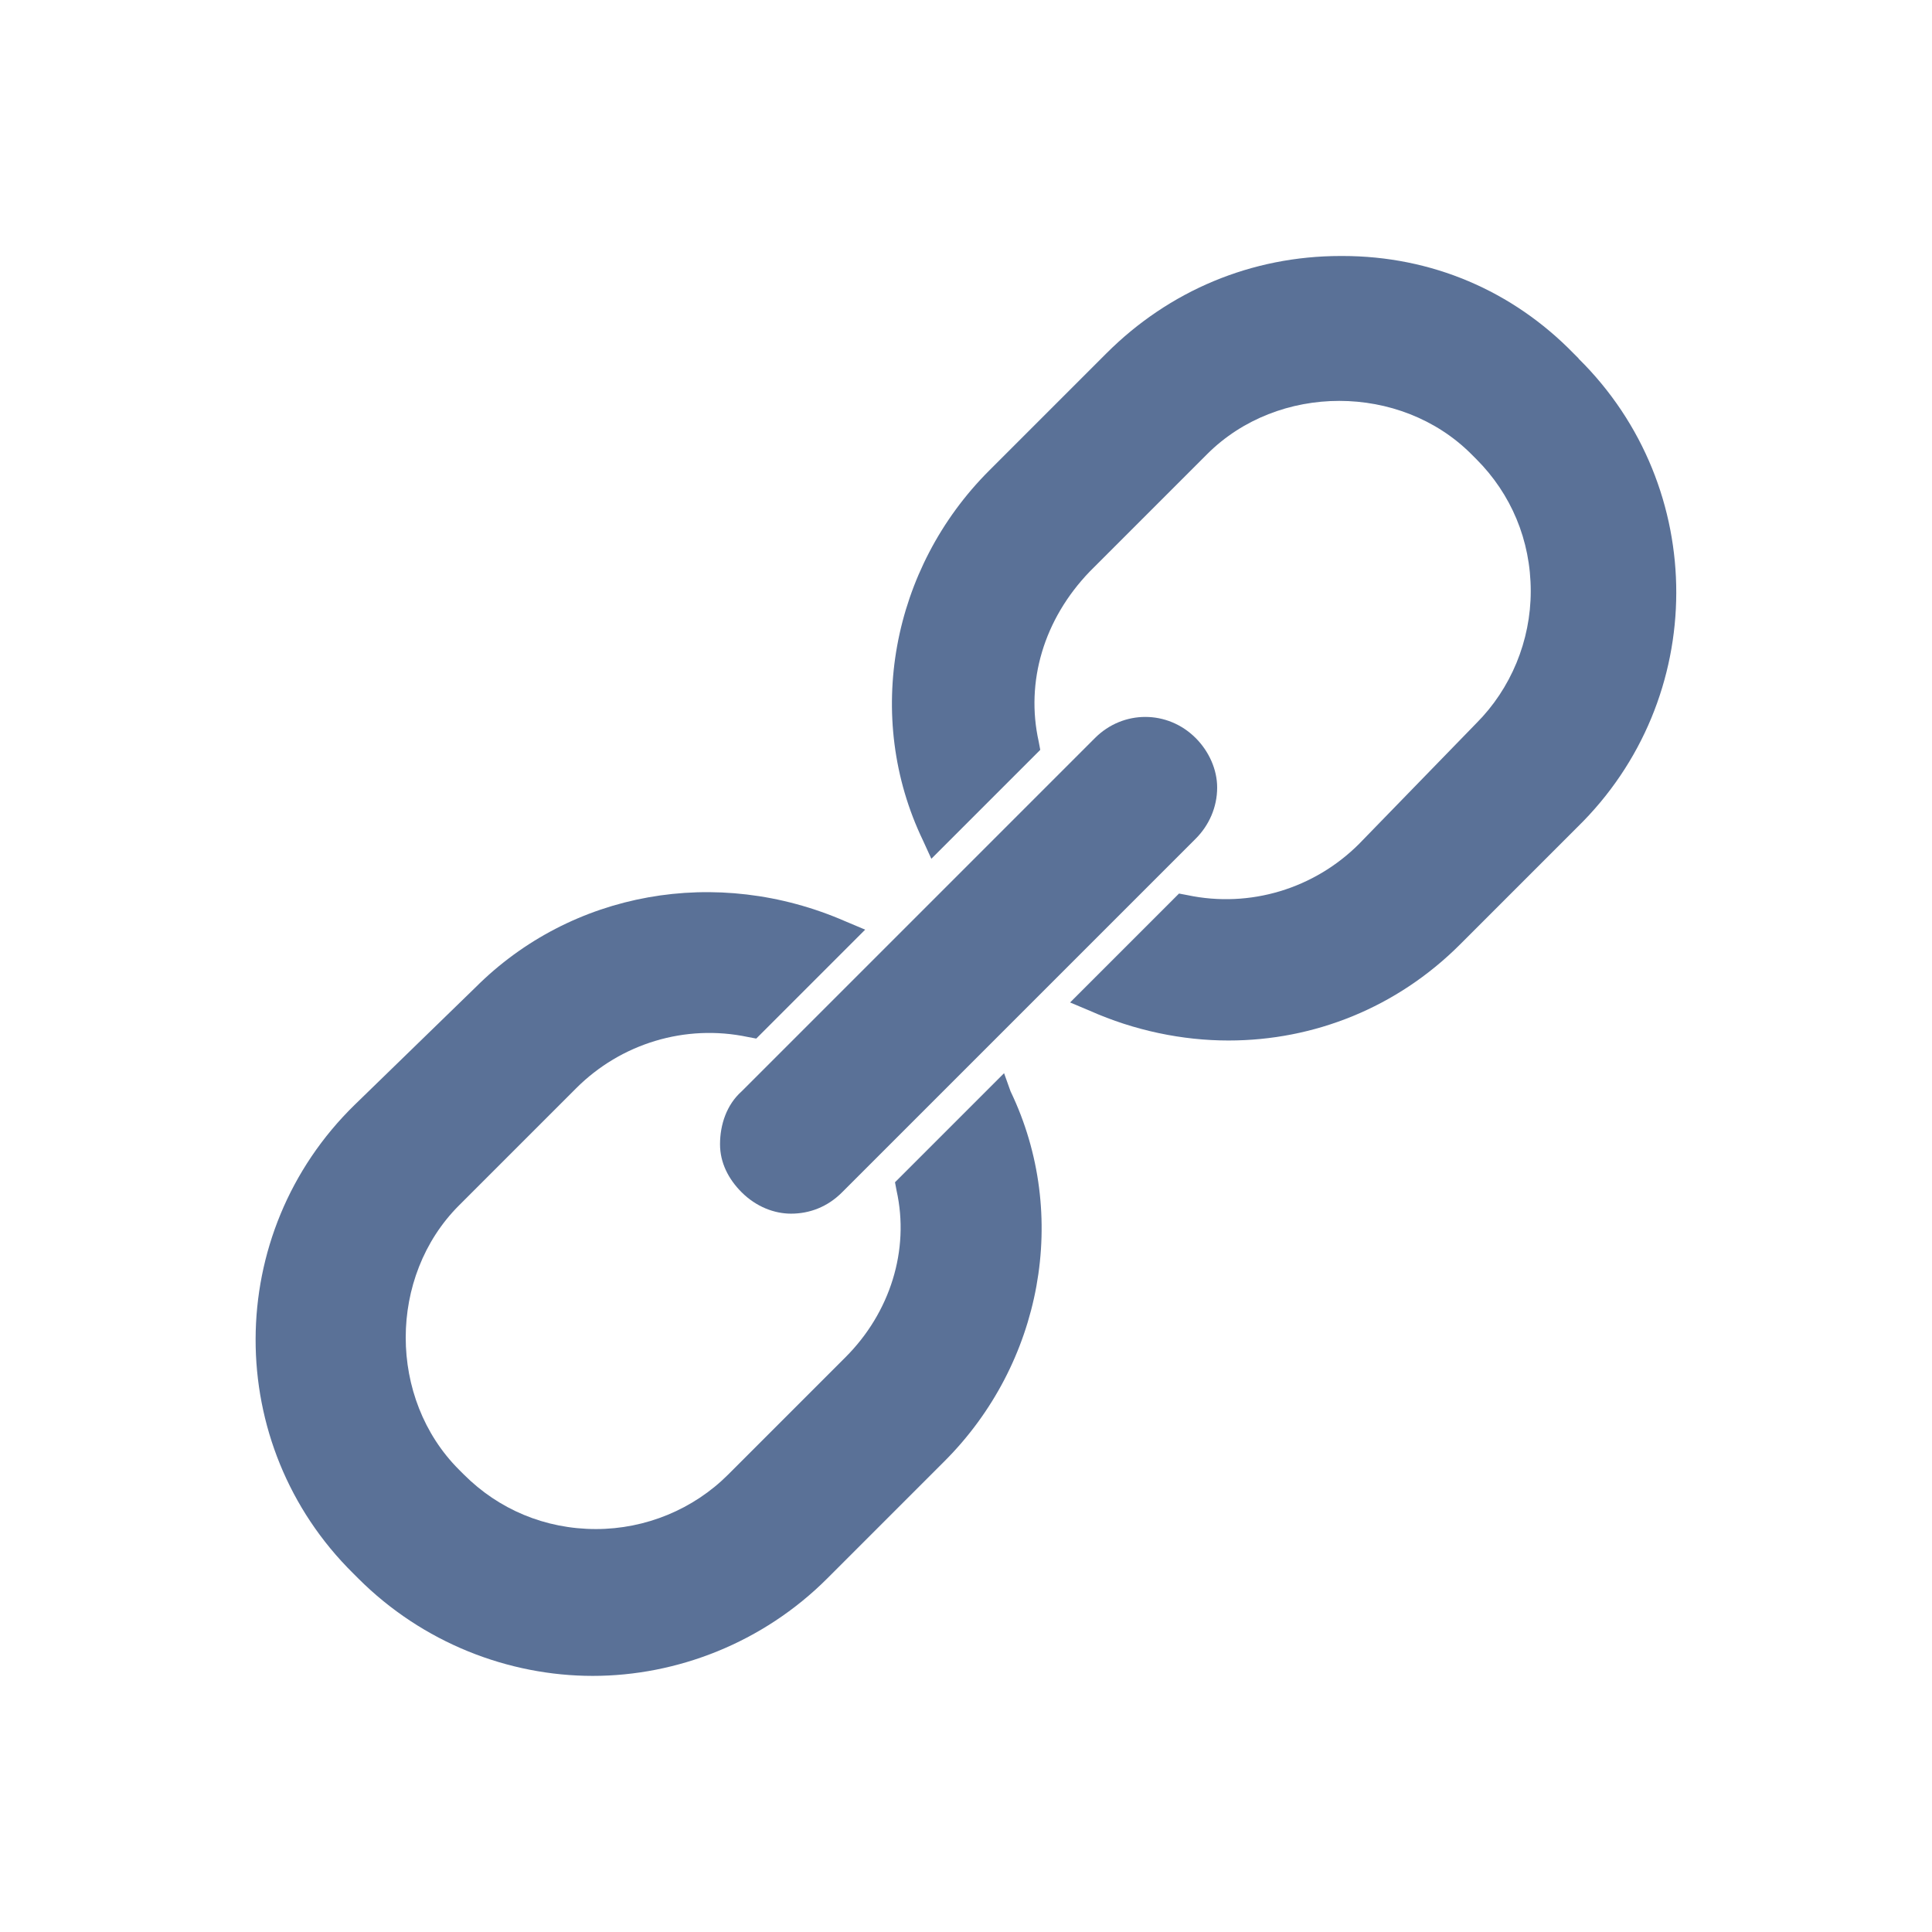
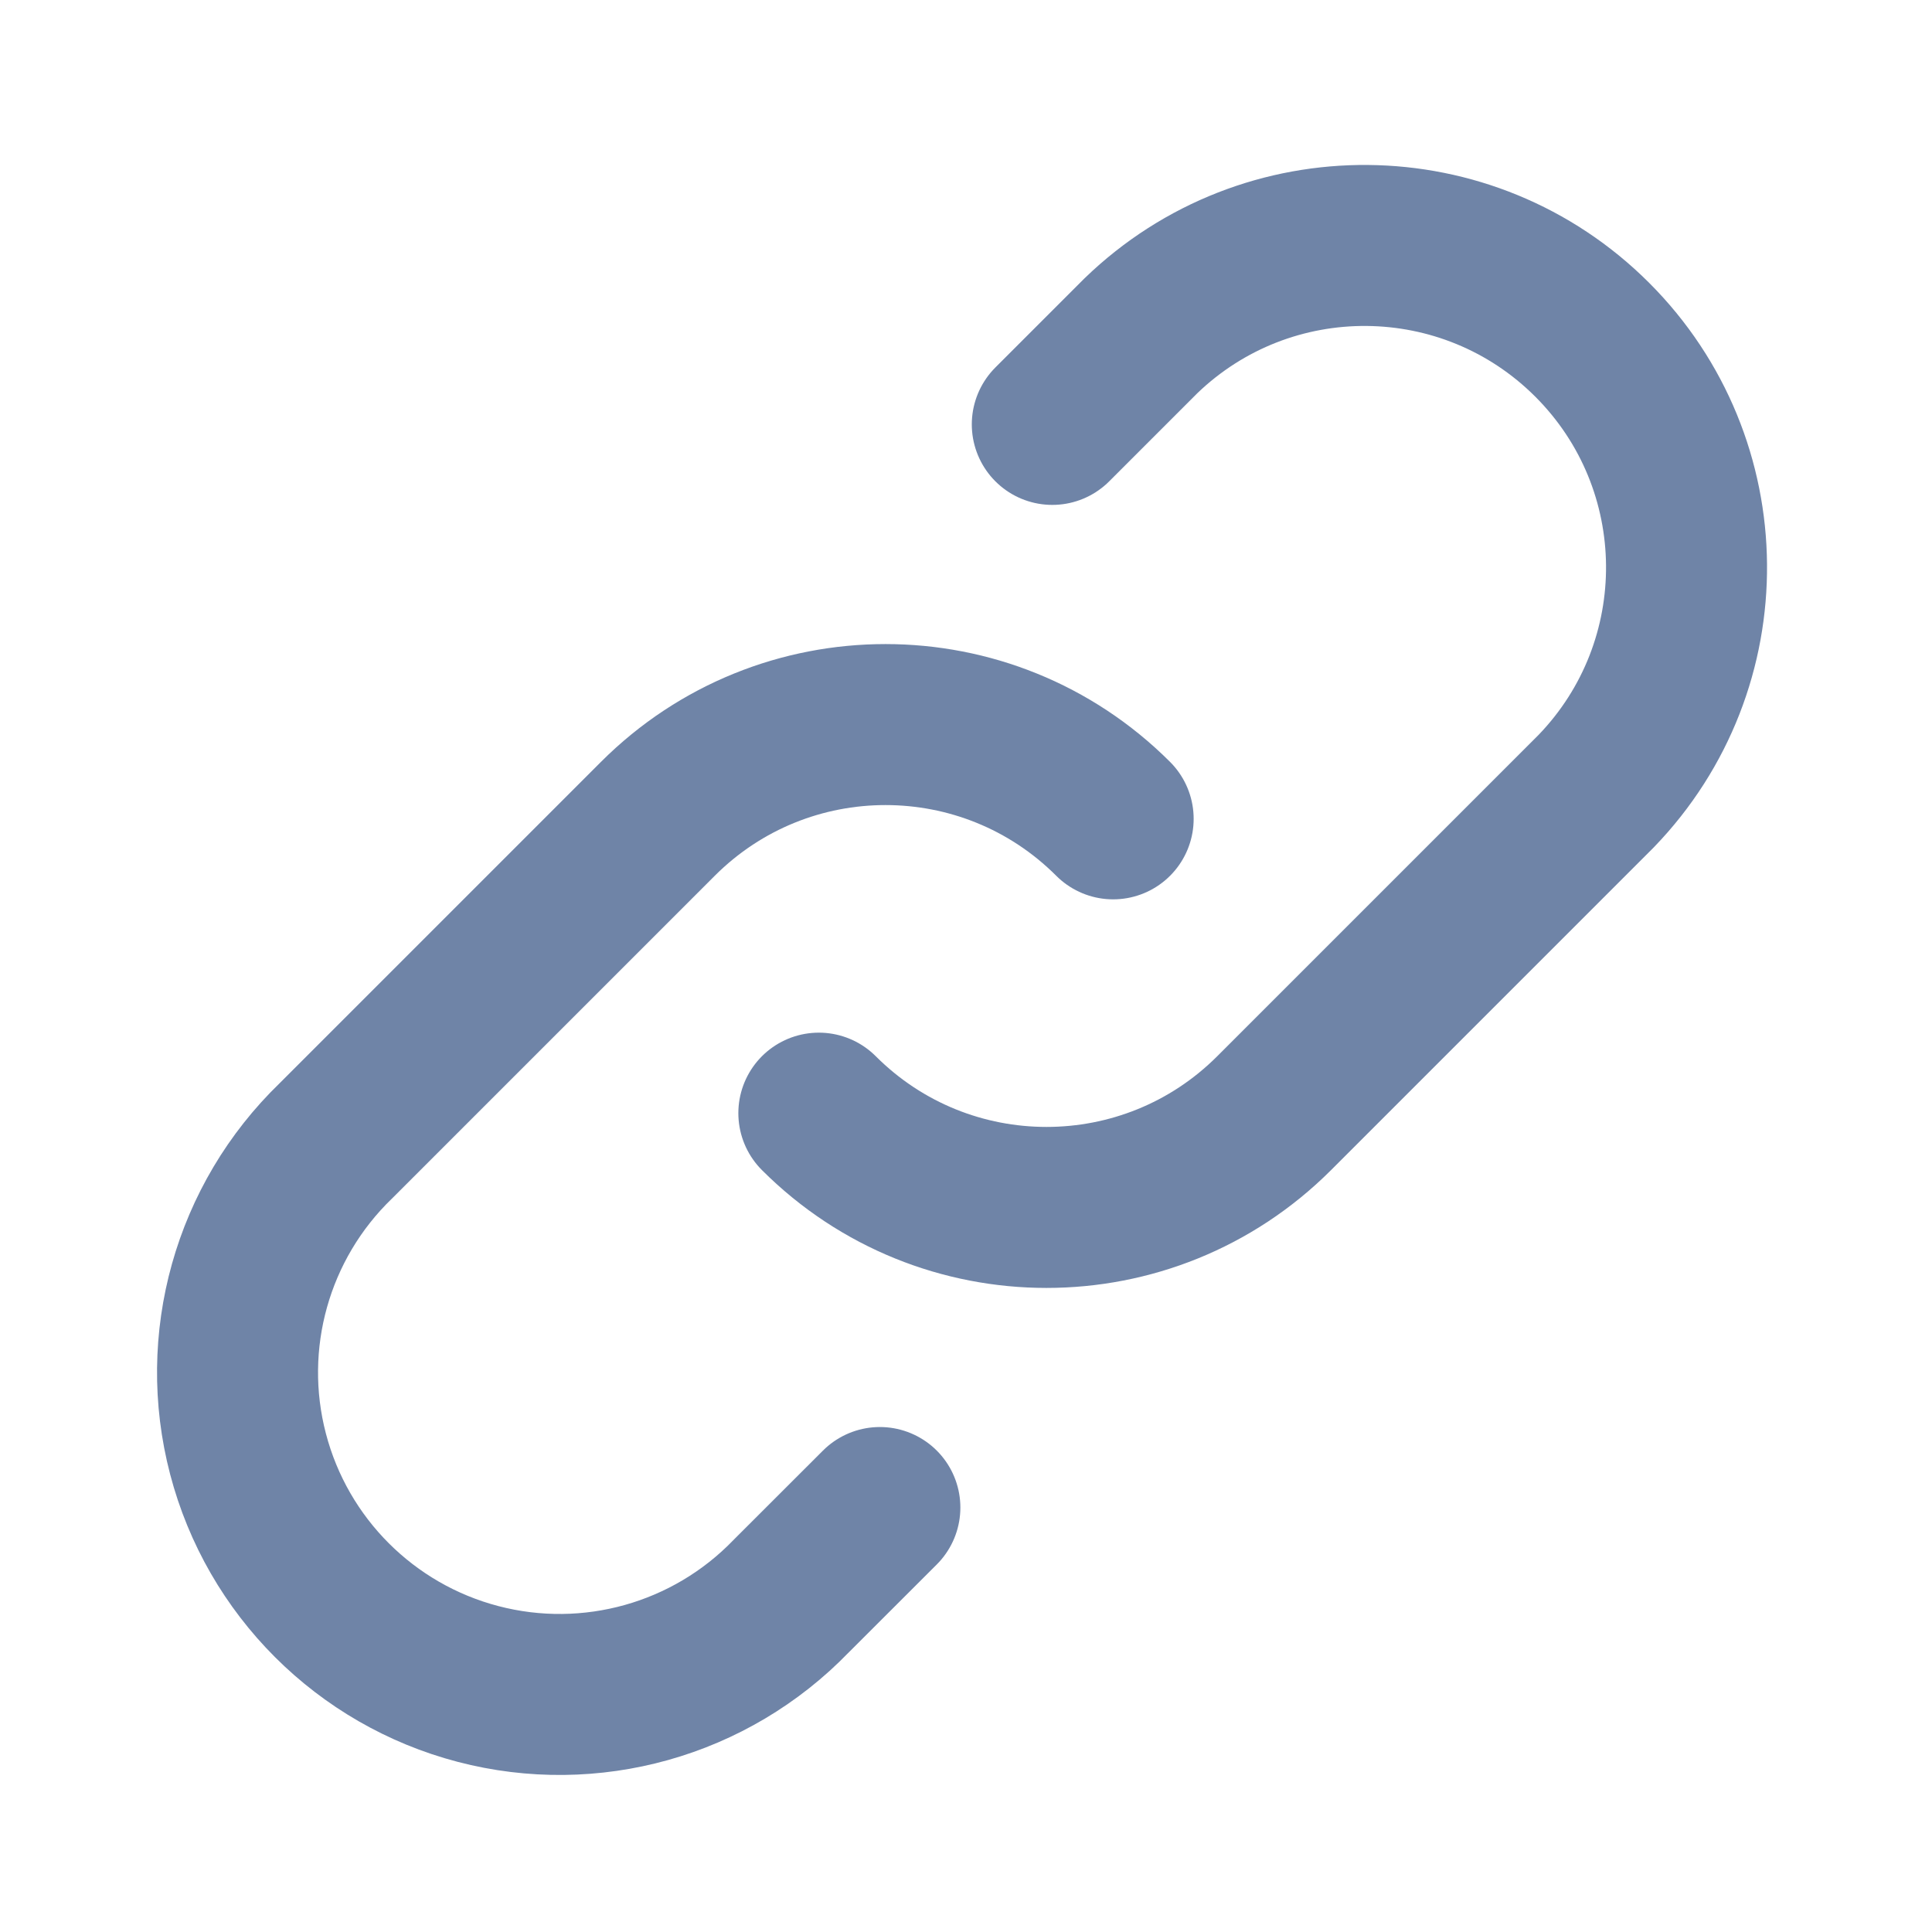
- <svg xmlns="http://www.w3.org/2000/svg" version="1.1" width="16" height="16" viewBox="0 0 16 16">
-   <path fill="#5a7197" d="M8.314 8.889l-0.902 0.902 0.013 0.069c0.11 0.493-0.054 1.012-0.424 1.381l-0.971 0.971c-0.287 0.287-0.683 0.451-1.094 0.451-0.424 0-0.807-0.164-1.094-0.451l-0.041-0.041c-0.588-0.588-0.588-1.6 0-2.188l0.971-0.971c0.369-0.369 0.902-0.534 1.422-0.424l0.069 0.013 0.902-0.902-0.164-0.069c-1.066-0.465-2.27-0.246-3.063 0.547l-0.999 0.971c-1.094 1.066-1.094 2.817-0.013 3.883l0.041 0.041c0.534 0.534 1.245 0.807 1.942 0.807s1.409-0.274 1.942-0.807l0.971-0.971c0.807-0.807 1.040-2.037 0.547-3.063l-0.054-0.151z" />
-   <path fill="#5a7197" d="M13.073 2.968l-0.041-0.041c-0.506-0.519-1.176-0.807-1.915-0.807 0 0-0.013 0-0.013 0-0.739 0-1.422 0.287-1.942 0.807l-0.971 0.971c-0.807 0.807-1.040 2.038-0.547 3.063l0.069 0.151 0.902-0.902-0.013-0.069c-0.11-0.493 0.041-1.012 0.424-1.409l0.971-0.971c0.588-0.588 1.6-0.588 2.188 0l0.041 0.041c0.287 0.287 0.451 0.67 0.451 1.094 0 0.41-0.164 0.807-0.451 1.094l-0.971 0.999c-0.369 0.369-0.902 0.534-1.422 0.424l-0.069-0.013-0.902 0.902 0.164 0.069c0.369 0.164 0.766 0.246 1.148 0.246 0.711 0 1.395-0.274 1.915-0.793l0.971-0.971c1.094-1.066 1.094-2.817 0.013-3.883z" />
-   <path fill="#5a7197" d="M5.963 9.477c0 0.151 0.069 0.287 0.178 0.396 0.123 0.123 0.274 0.178 0.41 0.178 0.151 0 0.301-0.054 0.424-0.178l2.927-2.927c0.11-0.11 0.178-0.26 0.178-0.424 0-0.151-0.069-0.301-0.178-0.41-0.233-0.233-0.601-0.233-0.834 0l-2.927 2.927c-0.123 0.11-0.178 0.274-0.178 0.437z" />
+ <svg xmlns="http://www.w3.org/2000/svg" class="h-6 w-6" fill="none" viewBox="0 0 24 24" stroke="currentColor" stroke-width="2">
+   <path stroke="#6f84a7" stroke-linecap="round" stroke-linejoin="round" d="M13.828 10.172a4 4 0 00-5.656 0l-4 4a4 4 0 105.656 5.656l1.102-1.101m-.758-4.899a4 4 0 005.656 0l4-4a4 4 0 00-5.656-5.656l-1.1 1.1" />
</svg>
